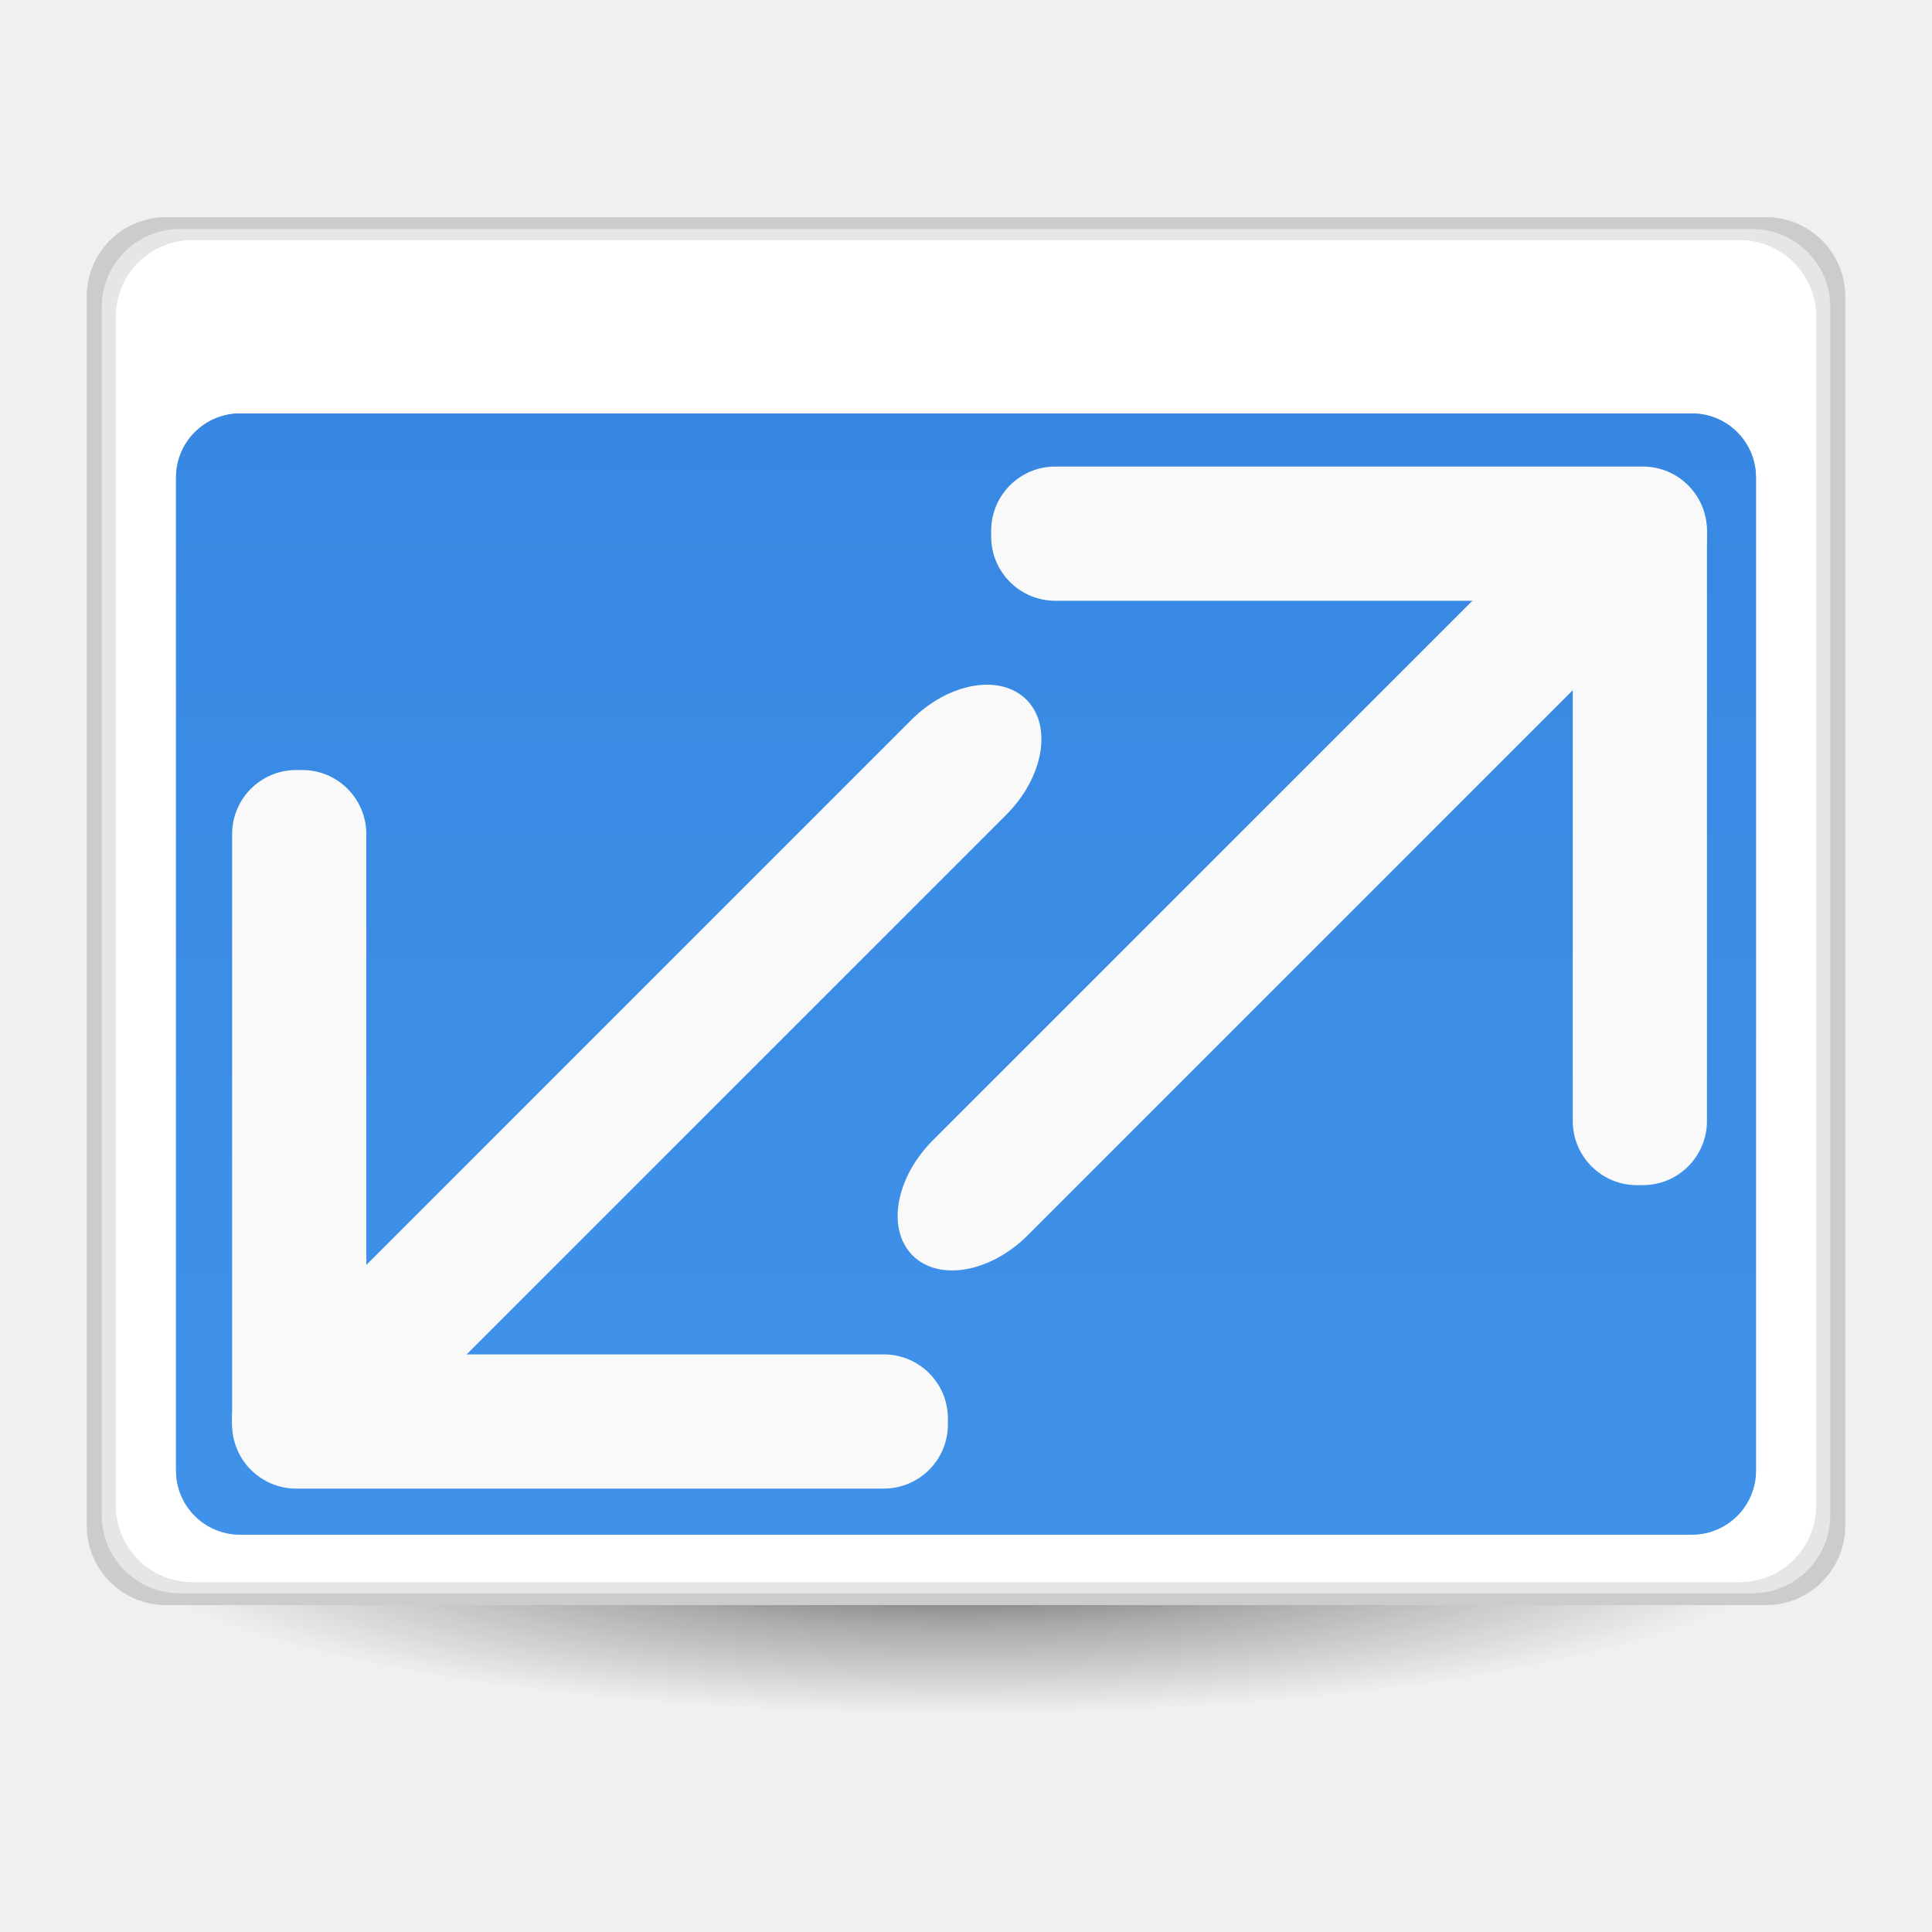
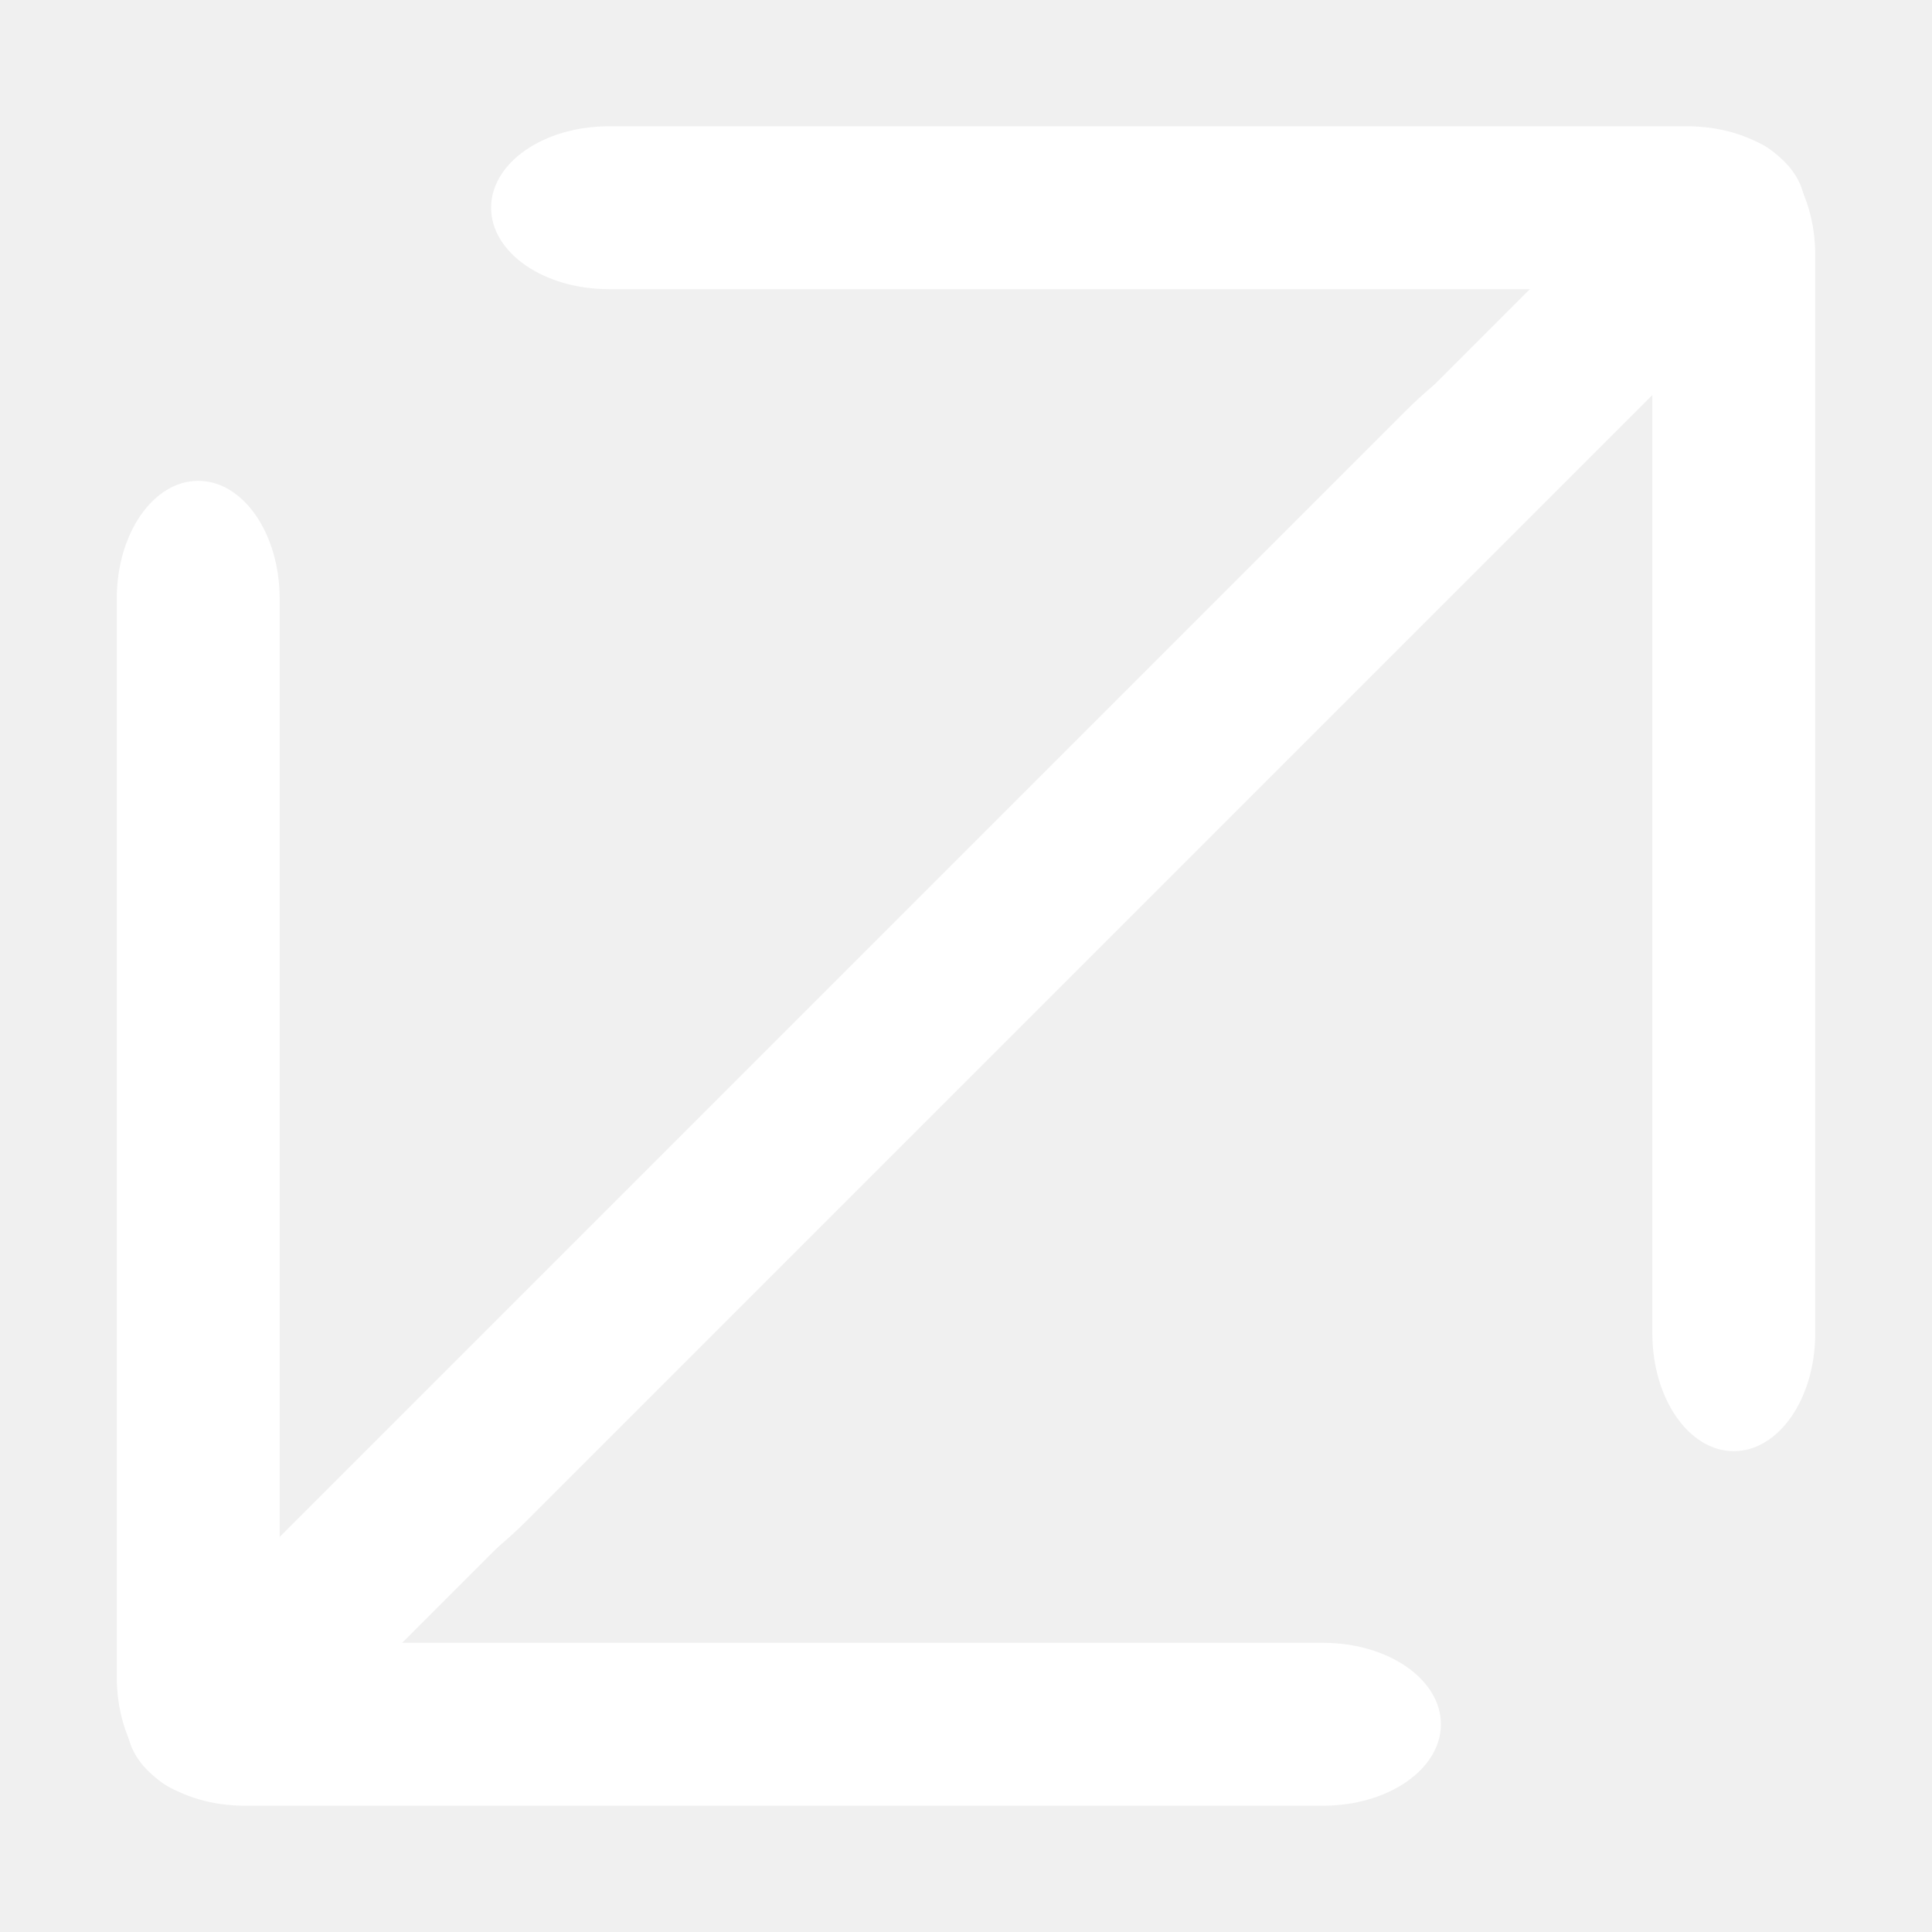
<svg xmlns="http://www.w3.org/2000/svg" xmlns:xlink="http://www.w3.org/1999/xlink" version="1.1" width="16" height="16" id="svg5157">
  <defs id="defs5159">
    <linearGradient id="linearGradient4309">
      <stop id="stop4311" style="stop-color:#64baff;stop-opacity:1" offset="0" />
      <stop id="stop4317" style="stop-color:#0d52bf;stop-opacity:1" offset="1" />
    </linearGradient>
    <linearGradient id="linearGradient4291">
      <stop id="stop4293" style="stop-color:#64baff;stop-opacity:1" offset="0" />
      <stop id="stop4295" style="stop-color:#3689e6;stop-opacity:1" offset="0.262" />
      <stop id="stop4297" style="stop-color:#0d52bf;stop-opacity:1" offset="0.705" />
      <stop id="stop4299" style="stop-color:#0d52bf;stop-opacity:1" offset="1" />
    </linearGradient>
    <linearGradient id="linearGradient4330-3">
      <stop id="stop4275" style="stop-color:#64baff;stop-opacity:1" offset="0" />
      <stop id="stop4277" style="stop-color:#3689e6;stop-opacity:1" offset="0.262" />
      <stop id="stop4279" style="stop-color:#0d52bf;stop-opacity:1" offset="0.705" />
      <stop id="stop4281" style="stop-color:#0d52bf;stop-opacity:1" offset="1" />
    </linearGradient>
    <linearGradient id="linearGradient3820-7-2-8-6">
      <stop id="stop3822-2-6-5-0" style="stop-color:#3d3d3d;stop-opacity:1" offset="0" />
      <stop id="stop3864-8-7-4-1" style="stop-color:#686868;stop-opacity:0.498" offset="0.5" />
      <stop id="stop3824-1-2-6-7" style="stop-color:#686868;stop-opacity:0" offset="1" />
    </linearGradient>
    <linearGradient id="linearGradient4806">
      <stop offset="0" style="stop-color:#ffffff;stop-opacity:1" id="stop4808" />
      <stop offset="0.424" style="stop-color:#ffffff;stop-opacity:0.235" id="stop4810" />
      <stop offset="0.821" style="stop-color:#ffffff;stop-opacity:0.157" id="stop4812" />
      <stop offset="1" style="stop-color:#ffffff;stop-opacity:0.392" id="stop4814" />
    </linearGradient>
    <linearGradient xlink:href="#linearGradient4806" id="linearGradient3118" gradientUnits="userSpaceOnUse" gradientTransform="matrix(4.16388,0,0,4.16388,-236.0326,-50.53443)" x1="71.204" y1="15.369" x2="71.204" y2="40.496" />
-     <radialGradient xlink:href="#linearGradient3820-7-2-8-6" id="radialGradient3163" gradientUnits="userSpaceOnUse" gradientTransform="matrix(0.8807831,0,0,0.1798316,-23.60098,74.40195)" cx="99.157" cy="186.171" fx="99.157" fy="186.171" r="62.769" />
+     <radialGradient xlink:href="#linearGradient3820-7-2-8-6" id="radialGradient3163" gradientUnits="userSpaceOnUse" gradientTransform="matrix(0.8807831,0,0,0.1798316,-23.85099,68.88846)" cx="99.157" cy="186.171" fx="99.157" fy="186.171" r="62.769" />
    <linearGradient id="linearGradient3242-7-3-8-0-4-58-06">
      <stop offset="0" style="stop-color:#cdf87e;stop-opacity:1" id="stop3244-5-8-5-6-4-3-8" />
      <stop offset="0.262" style="stop-color:#a2e34f;stop-opacity:1" id="stop3246-9-5-1-5-3-0-7" />
      <stop offset="0.661" style="stop-color:#68b723;stop-opacity:1" id="stop3248-7-2-0-7-5-35-9" />
      <stop offset="1" style="stop-color:#1d7e0d;stop-opacity:1" id="stop3250-8-2-8-5-6-40-4" />
    </linearGradient>
    <radialGradient gradientTransform="matrix(0,2.423525,-2.639279,0,226.369,-84.88818)" gradientUnits="userSpaceOnUse" xlink:href="#linearGradient3242-7-3-8-0-4-58-06" id="radialGradient3381" fy="48.768" fx="66.127" r="31" cy="48.768" cx="66.127" />
    <linearGradient gradientTransform="matrix(2.113467,0,0,1.645562,50.72421,61.89995)" gradientUnits="userSpaceOnUse" xlink:href="#linearGradient4361" id="linearGradient3030" y2="37.13" x2="24.139" y1="9.176" x1="24.139" />
    <linearGradient id="linearGradient4361">
      <stop offset="0" style="stop-color:#ffffff;stop-opacity:1" id="stop4363" />
      <stop offset="0" style="stop-color:#ffffff;stop-opacity:0.235" id="stop4365" />
      <stop offset="1" style="stop-color:#ffffff;stop-opacity:0.157" id="stop4367" />
      <stop offset="1" style="stop-color:#ffffff;stop-opacity:0.392" id="stop4369" />
    </linearGradient>
    <linearGradient gradientTransform="matrix(1.659245,0,0,2.092852,60.83215,51.57179)" gradientUnits="userSpaceOnUse" xlink:href="#linearGradient4351" id="linearGradient3030-1" y2="26.485" x2="24.139" y1="19.795" x1="24.139" />
    <linearGradient id="linearGradient4351">
      <stop offset="0" style="stop-color:#ffffff;stop-opacity:1" id="stop4353" />
      <stop offset="0" style="stop-color:#ffffff;stop-opacity:0.235" id="stop4355" />
      <stop offset="1" style="stop-color:#ffffff;stop-opacity:0.157" id="stop4357" />
      <stop offset="1" style="stop-color:#ffffff;stop-opacity:0.392" id="stop4359" />
    </linearGradient>
    <radialGradient cx="-14.891" cy="11.546" r="20" fx="-14.891" fy="11.546" id="radialGradient3183" xlink:href="#linearGradient4330" gradientUnits="userSpaceOnUse" gradientTransform="matrix(-9.9735355e-6,17.90064,18.57144,0,-152.285,218.151)" />
    <linearGradient id="linearGradient4330">
      <stop offset="0" style="stop-color:#64baff;stop-opacity:1" id="stop4332" />
      <stop offset="0.262" style="stop-color:#3689e6;stop-opacity:1" id="stop4334" />
      <stop offset="0.705" style="stop-color:#0d52bf;stop-opacity:1" id="stop4336" />
      <stop offset="1" style="stop-color:#0d52bf;stop-opacity:1" id="stop4338" />
    </linearGradient>
-     <linearGradient xlink:href="#linearGradient4309" id="linearGradient4289" x1="24" y1="168" x2="24" y2="-32" gradientUnits="userSpaceOnUse" spreadMethod="pad" gradientTransform="matrix(1.411328,0,0,1.387593,-26.79866,-24.18726)" />
  </defs>
  <g id="g4178" transform="translate(0,-112)">
-     <g id="g4199" transform="matrix(0.1248881,0,0,0.1248881,-0.0240629,111.3186)">
-       <path style="fill:url(#radialGradient3163);fill-opacity:1;stroke:none" id="path3818-0-5-0" d="m 119.021,107.881 c 0.006,6.235 -24.748,11.29 -55.286,11.29 -30.538,0 -55.293,-5.055 -55.286,-11.29 -0.007,-6.235 25.389,-11.29 55.927,-11.29 30.538,0 54.651,5.055 54.645,11.29 z" />
-       <rect style="opacity:1;fill:#cccccc;fill-opacity:1;stroke:none;stroke-width:2;stroke-miterlimit:4;stroke-dasharray:none;stroke-opacity:1" id="rect4319" width="116.614" height="92.04" x="5.943" y="19.855" ry="5.265" />
-       <rect ry="5.175" y="20.642" x="6.94" height="90.467" width="114.621" id="rect4261" style="opacity:1;fill:#e6e6e6;fill-opacity:1;stroke:none;stroke-width:2;stroke-miterlimit:4;stroke-dasharray:none;stroke-opacity:1" />
-       <rect style="opacity:1;fill:url(#linearGradient4289);fill-opacity:1;stroke:none;stroke-width:2;stroke-miterlimit:4;stroke-dasharray:none;stroke-opacity:1" id="rect4263" width="109.058" height="84.629" x="9.35" y="24.907" ry="4.841" />
-       <path id="rect4180" d="m 12.963,21.375 c -2.82,0 -5.09,2.27 -5.09,5.09 l 0,78.818 c 0,2.82 2.27,5.09 5.09,5.09 l 102.574,0 c 2.82,0 5.09,-2.27 5.09,-5.09 l 0,-78.818 c 0,-2.82 -2.27,-5.09 -5.09,-5.09 l -102.574,0 z m 3.155,11.496 96.265,0 c 2.356,0 4.253,1.897 4.253,4.253 l 0,65.845 c 0,2.356 -1.897,4.253 -4.253,4.253 l -96.265,0 c -2.356,0 -4.253,-1.897 -4.253,-4.253 l 0,-65.845 c 0,-2.356 1.897,-4.253 4.253,-4.253 z" style="opacity:1;fill:#ffffff;fill-opacity:1;stroke:none;stroke-width:2;stroke-miterlimit:4;stroke-dasharray:none;stroke-opacity:1" />
-       <rect style="opacity:0.65;fill:#3d91ea;fill-opacity:1;stroke:none;stroke-width:2;stroke-miterlimit:4;stroke-dasharray:none;stroke-opacity:1" id="rect4182" width="104.77" height="74.351" x="11.865" y="32.871" ry="4.253" />
-       <g transform="matrix(1.483311,0,0,1.483311,-31.05276,-31.83834)" id="g4251">
-         <g style="fill:#f9f9f9" id="g4220" transform="translate(1.625,-1.625)">
-           <rect ry="2.867" y="47.75" x="89.75" height="32" width="6" id="rect4214" style="opacity:1;fill:#f9f9f9;fill-opacity:1;stroke:none;stroke-width:2;stroke-miterlimit:4;stroke-dasharray:none;stroke-opacity:1" />
-           <rect transform="matrix(0,1,-1,0,0,0)" style="opacity:1;fill:#f9f9f9;fill-opacity:1;stroke:none;stroke-width:2;stroke-miterlimit:4;stroke-dasharray:none;stroke-opacity:1" id="rect4216" width="6" height="32" x="47.625" y="-95.75" ry="2.867" />
-           <rect ry="4.279" y="-31.731" x="98.21" height="47.75" width="6" id="rect4218" style="opacity:1;fill:#f9f9f9;fill-opacity:1;stroke:none;stroke-width:2;stroke-miterlimit:4;stroke-dasharray:none;stroke-opacity:1" transform="matrix(0.7071068,0.7071068,-0.7071068,0.7071068,0,0)" />
+     <g id="g4343" transform="matrix(0.1185374,0,0,0.1185374,0.3739418,112.4221)">
+       <g style="fill:#ffffff" id="g4327">
+         <g id="g4323" style="fill:#ffffff">
+           <rect transform="matrix(0,-1,1,0,0,0)" style="opacity:1;fill:#ffffff;fill-opacity:1;stroke:none;stroke-width:2;stroke-miterlimit:4;stroke-dasharray:none;stroke-opacity:1" id="rect4262" width="11.379" height="91.803" x="-122.594" y="5.711" ry="8.226" />
+           <rect ry="8.226" y="-121.835" x="-16.383" height="91.803" width="11.379" id="rect4315" style="opacity:1;fill:#ffffff;fill-opacity:1;stroke:none;stroke-width:2;stroke-miterlimit:4;stroke-dasharray:none;stroke-opacity:1" transform="scale(-1,-1)" />
        </g>
-         <g style="fill:#f9f9f9" id="g4225" transform="matrix(-1,0,0,-1,127.1914,139.316)">
-           <rect style="opacity:1;fill:#f9f9f9;fill-opacity:1;stroke:none;stroke-width:2;stroke-miterlimit:4;stroke-dasharray:none;stroke-opacity:1" id="rect4227" width="6" height="32" x="89.75" y="47.75" ry="2.867" />
-           <rect ry="2.867" y="-95.75" x="47.625" height="32" width="6" id="rect4229" style="opacity:1;fill:#f9f9f9;fill-opacity:1;stroke:none;stroke-width:2;stroke-miterlimit:4;stroke-dasharray:none;stroke-opacity:1" transform="matrix(0,1,-1,0,0,0)" />
-           <rect transform="matrix(0.7071068,0.7071068,-0.7071068,0.7071068,0,0)" style="opacity:1;fill:#f9f9f9;fill-opacity:1;stroke:none;stroke-width:2;stroke-miterlimit:4;stroke-dasharray:none;stroke-opacity:1" id="rect4231" width="6" height="47.75" x="98.21" y="-31.731" ry="4.279" />
+         <rect ry="12.684" y="-79.367" x="-96.275" height="141.553" width="11.279" id="rect4321" style="opacity:1;fill:#ffffff;fill-opacity:1;stroke:none;stroke-width:2;stroke-miterlimit:4;stroke-dasharray:none;stroke-opacity:1" transform="matrix(-0.7071068,-0.7071068,0.7071068,-0.7071068,0,0)" />
+       </g>
+       <g transform="matrix(-1,0,0,-1,128.6692,127.856)" id="g4333" style="fill:#ffffff">
+         <g style="fill:#ffffff" id="g4335">
+           <rect ry="8.226" y="5.711" x="-122.594" height="91.803" width="11.379" id="rect4337" style="opacity:1;fill:#ffffff;fill-opacity:1;stroke:none;stroke-width:2;stroke-miterlimit:4;stroke-dasharray:none;stroke-opacity:1" transform="matrix(0,-1,1,0,0,0)" />
+           <rect transform="scale(-1,-1)" style="opacity:1;fill:#ffffff;fill-opacity:1;stroke:none;stroke-width:2;stroke-miterlimit:4;stroke-dasharray:none;stroke-opacity:1" id="rect4339" width="11.379" height="91.803" x="-16.383" y="-121.835" ry="8.226" />
        </g>
+         <rect transform="matrix(-0.7071068,-0.7071068,0.7071068,-0.7071068,0,0)" style="opacity:1;fill:#ffffff;fill-opacity:1;stroke:none;stroke-width:2;stroke-miterlimit:4;stroke-dasharray:none;stroke-opacity:1" id="rect4341" width="11.279" height="141.553" x="-96.275" y="-79.367" ry="12.684" />
      </g>
    </g>
  </g>
</svg>
